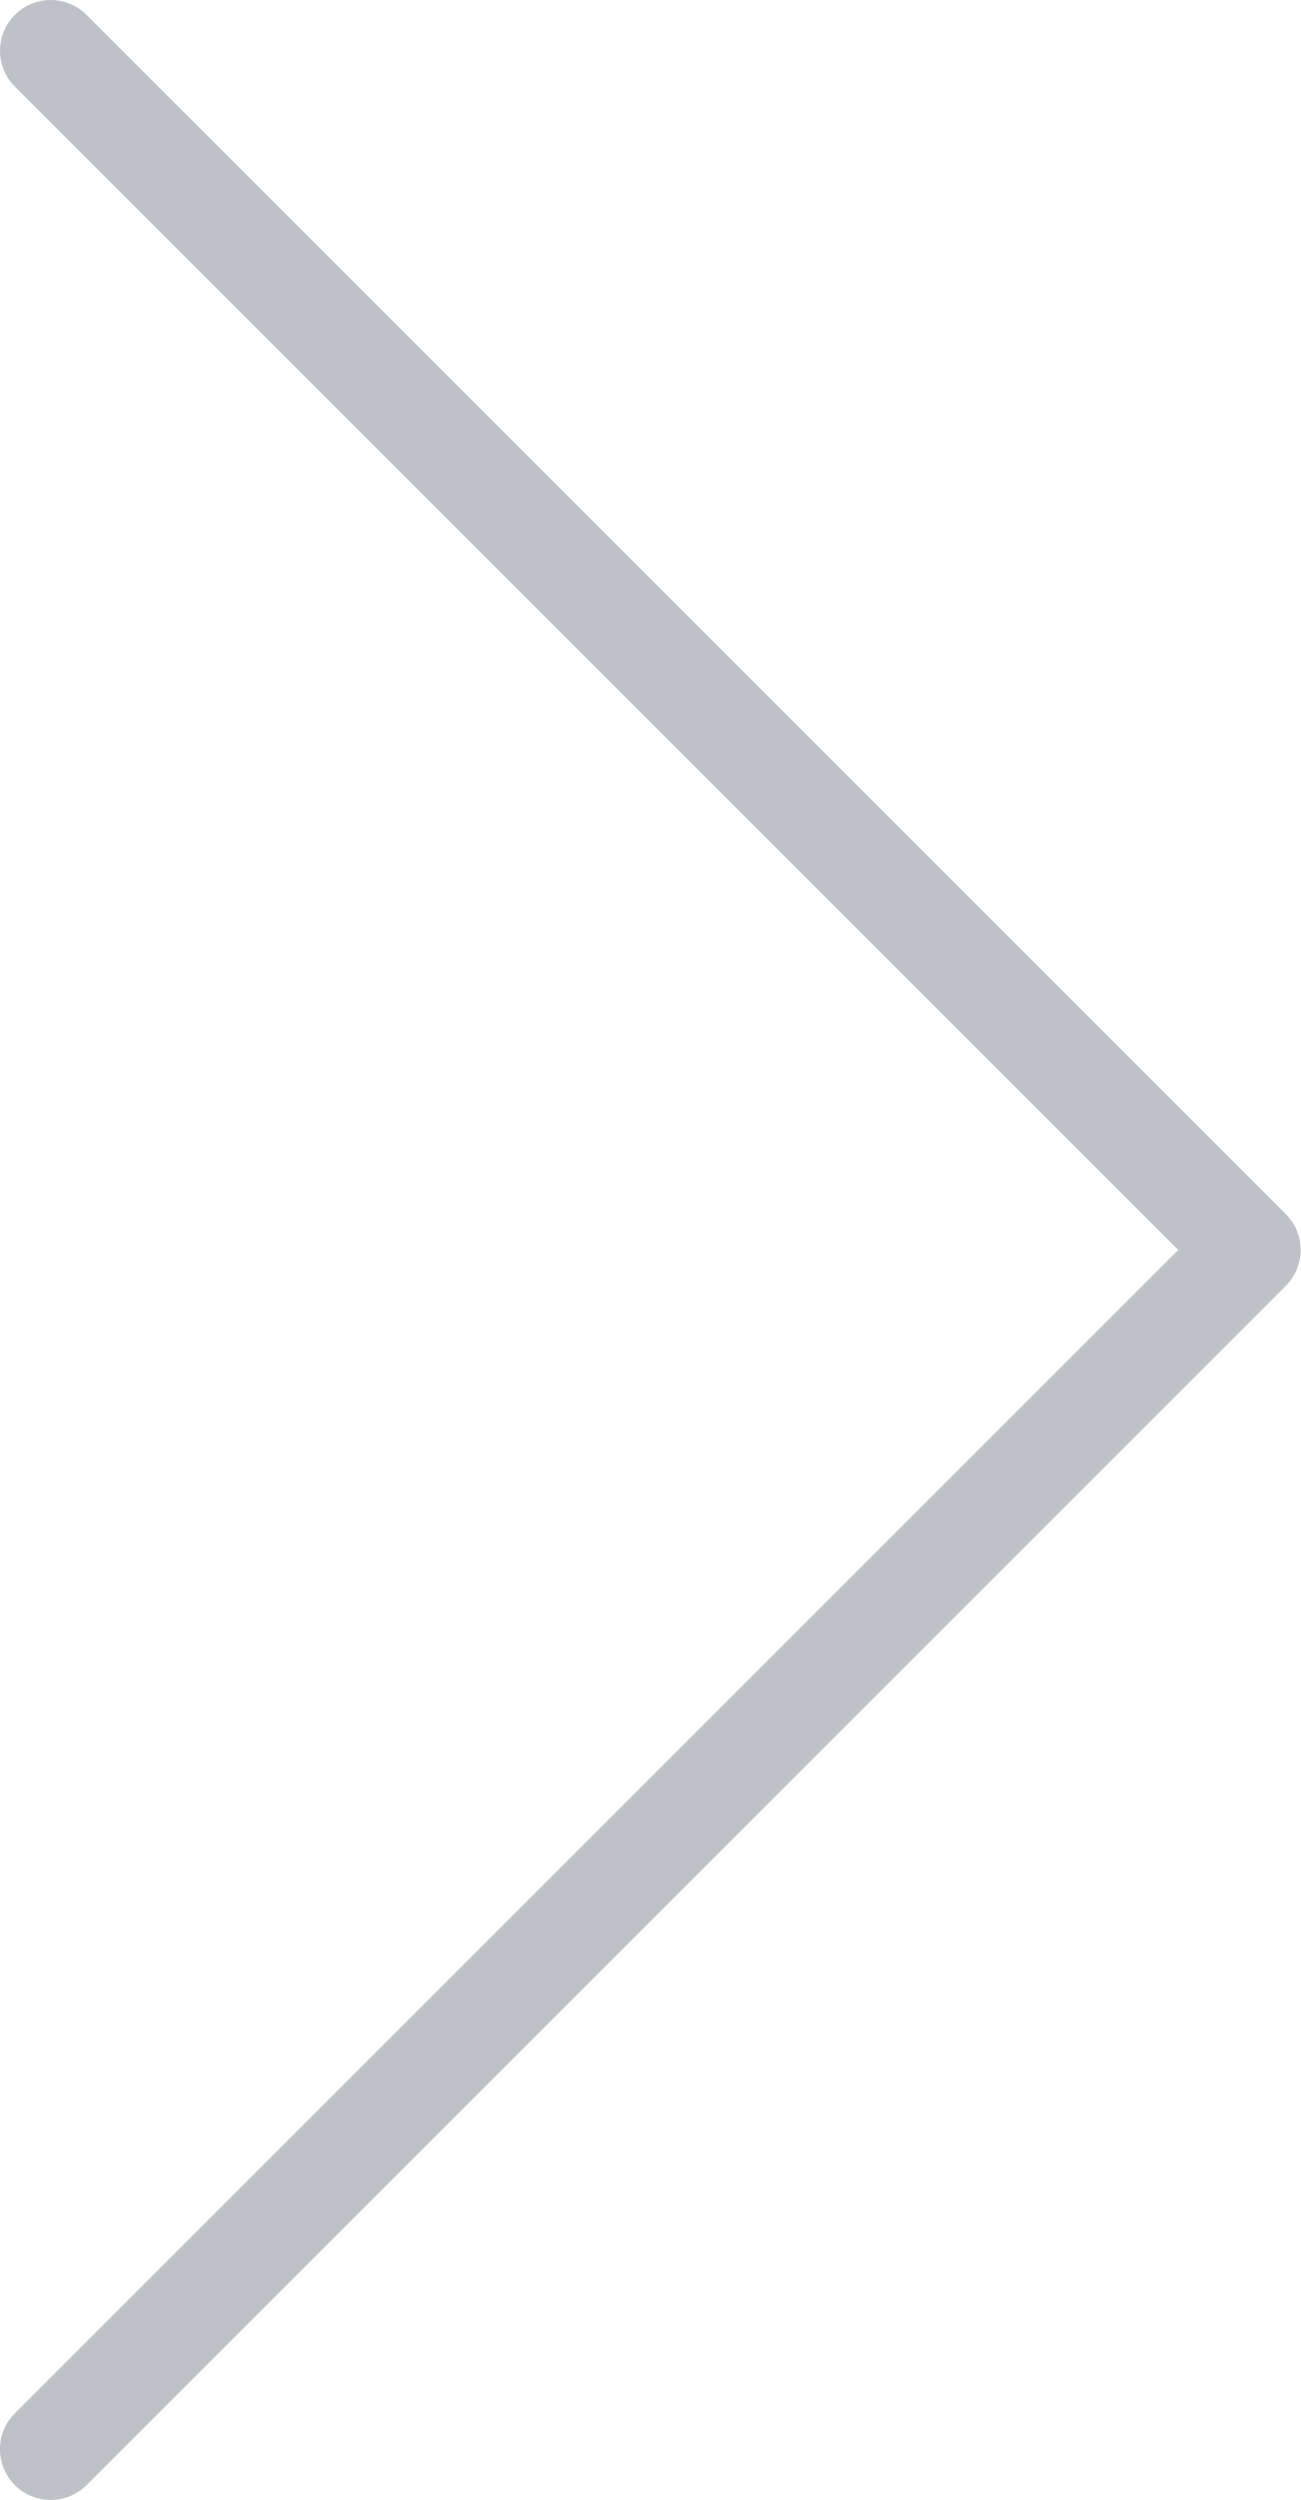
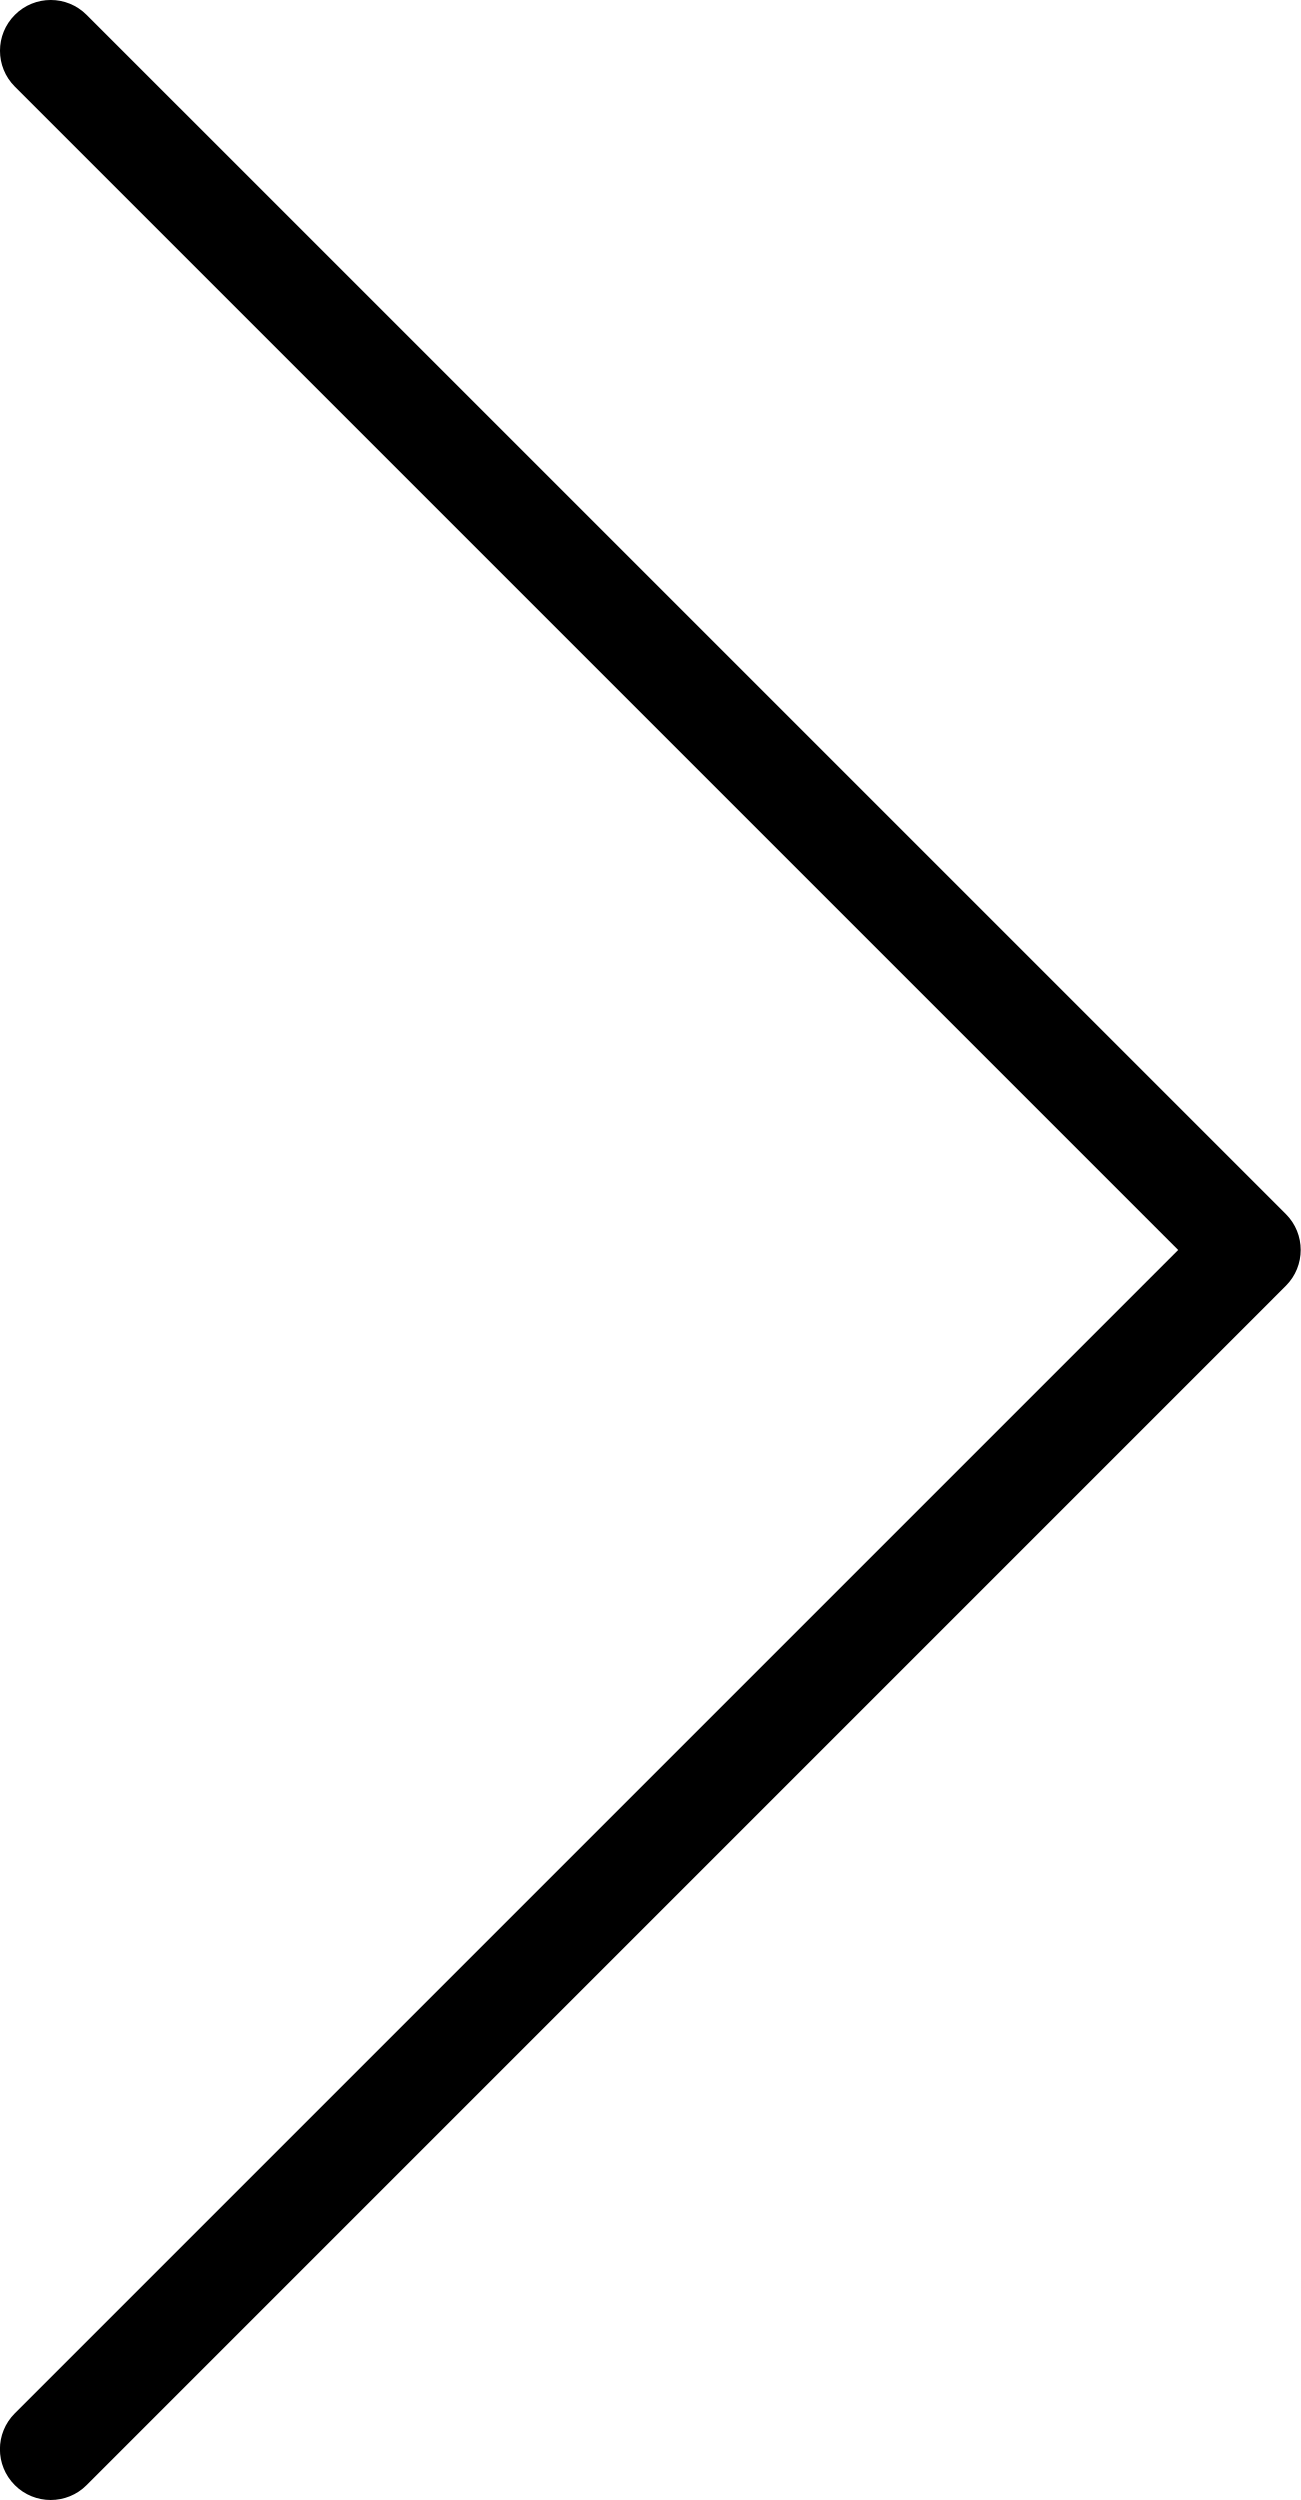
<svg xmlns="http://www.w3.org/2000/svg" version="1.1" id="Layer_1" x="0px" y="0px" width="21.706px" height="41.719px" viewBox="0 0 21.706 41.719" enable-background="new 0 0 21.706 41.719" xml:space="preserve">
-   <path fill="#bec2c7" d="M19.661,20.859L0.248,1.446c-0.331-0.331-0.331-0.867,0-1.198c0.33-0.331,0.867-0.331,1.197,0l20.013,20.012 c0.33,0.33,0.33,0.867,0,1.197L1.445,41.471c-0.164,0.165-0.382,0.248-0.599,0.248s-0.434-0.083-0.599-0.248 c-0.331-0.331-0.331-0.867,0-1.198L19.661,20.859z" />
+   <path d="M19.661,20.859L0.248,1.446c-0.331-0.331-0.331-0.867,0-1.198c0.33-0.331,0.867-0.331,1.197,0l20.013,20.012 c0.33,0.33,0.33,0.867,0,1.197L1.445,41.471c-0.164,0.165-0.382,0.248-0.599,0.248s-0.434-0.083-0.599-0.248 c-0.331-0.331-0.331-0.867,0-1.198L19.661,20.859z" />
</svg>
